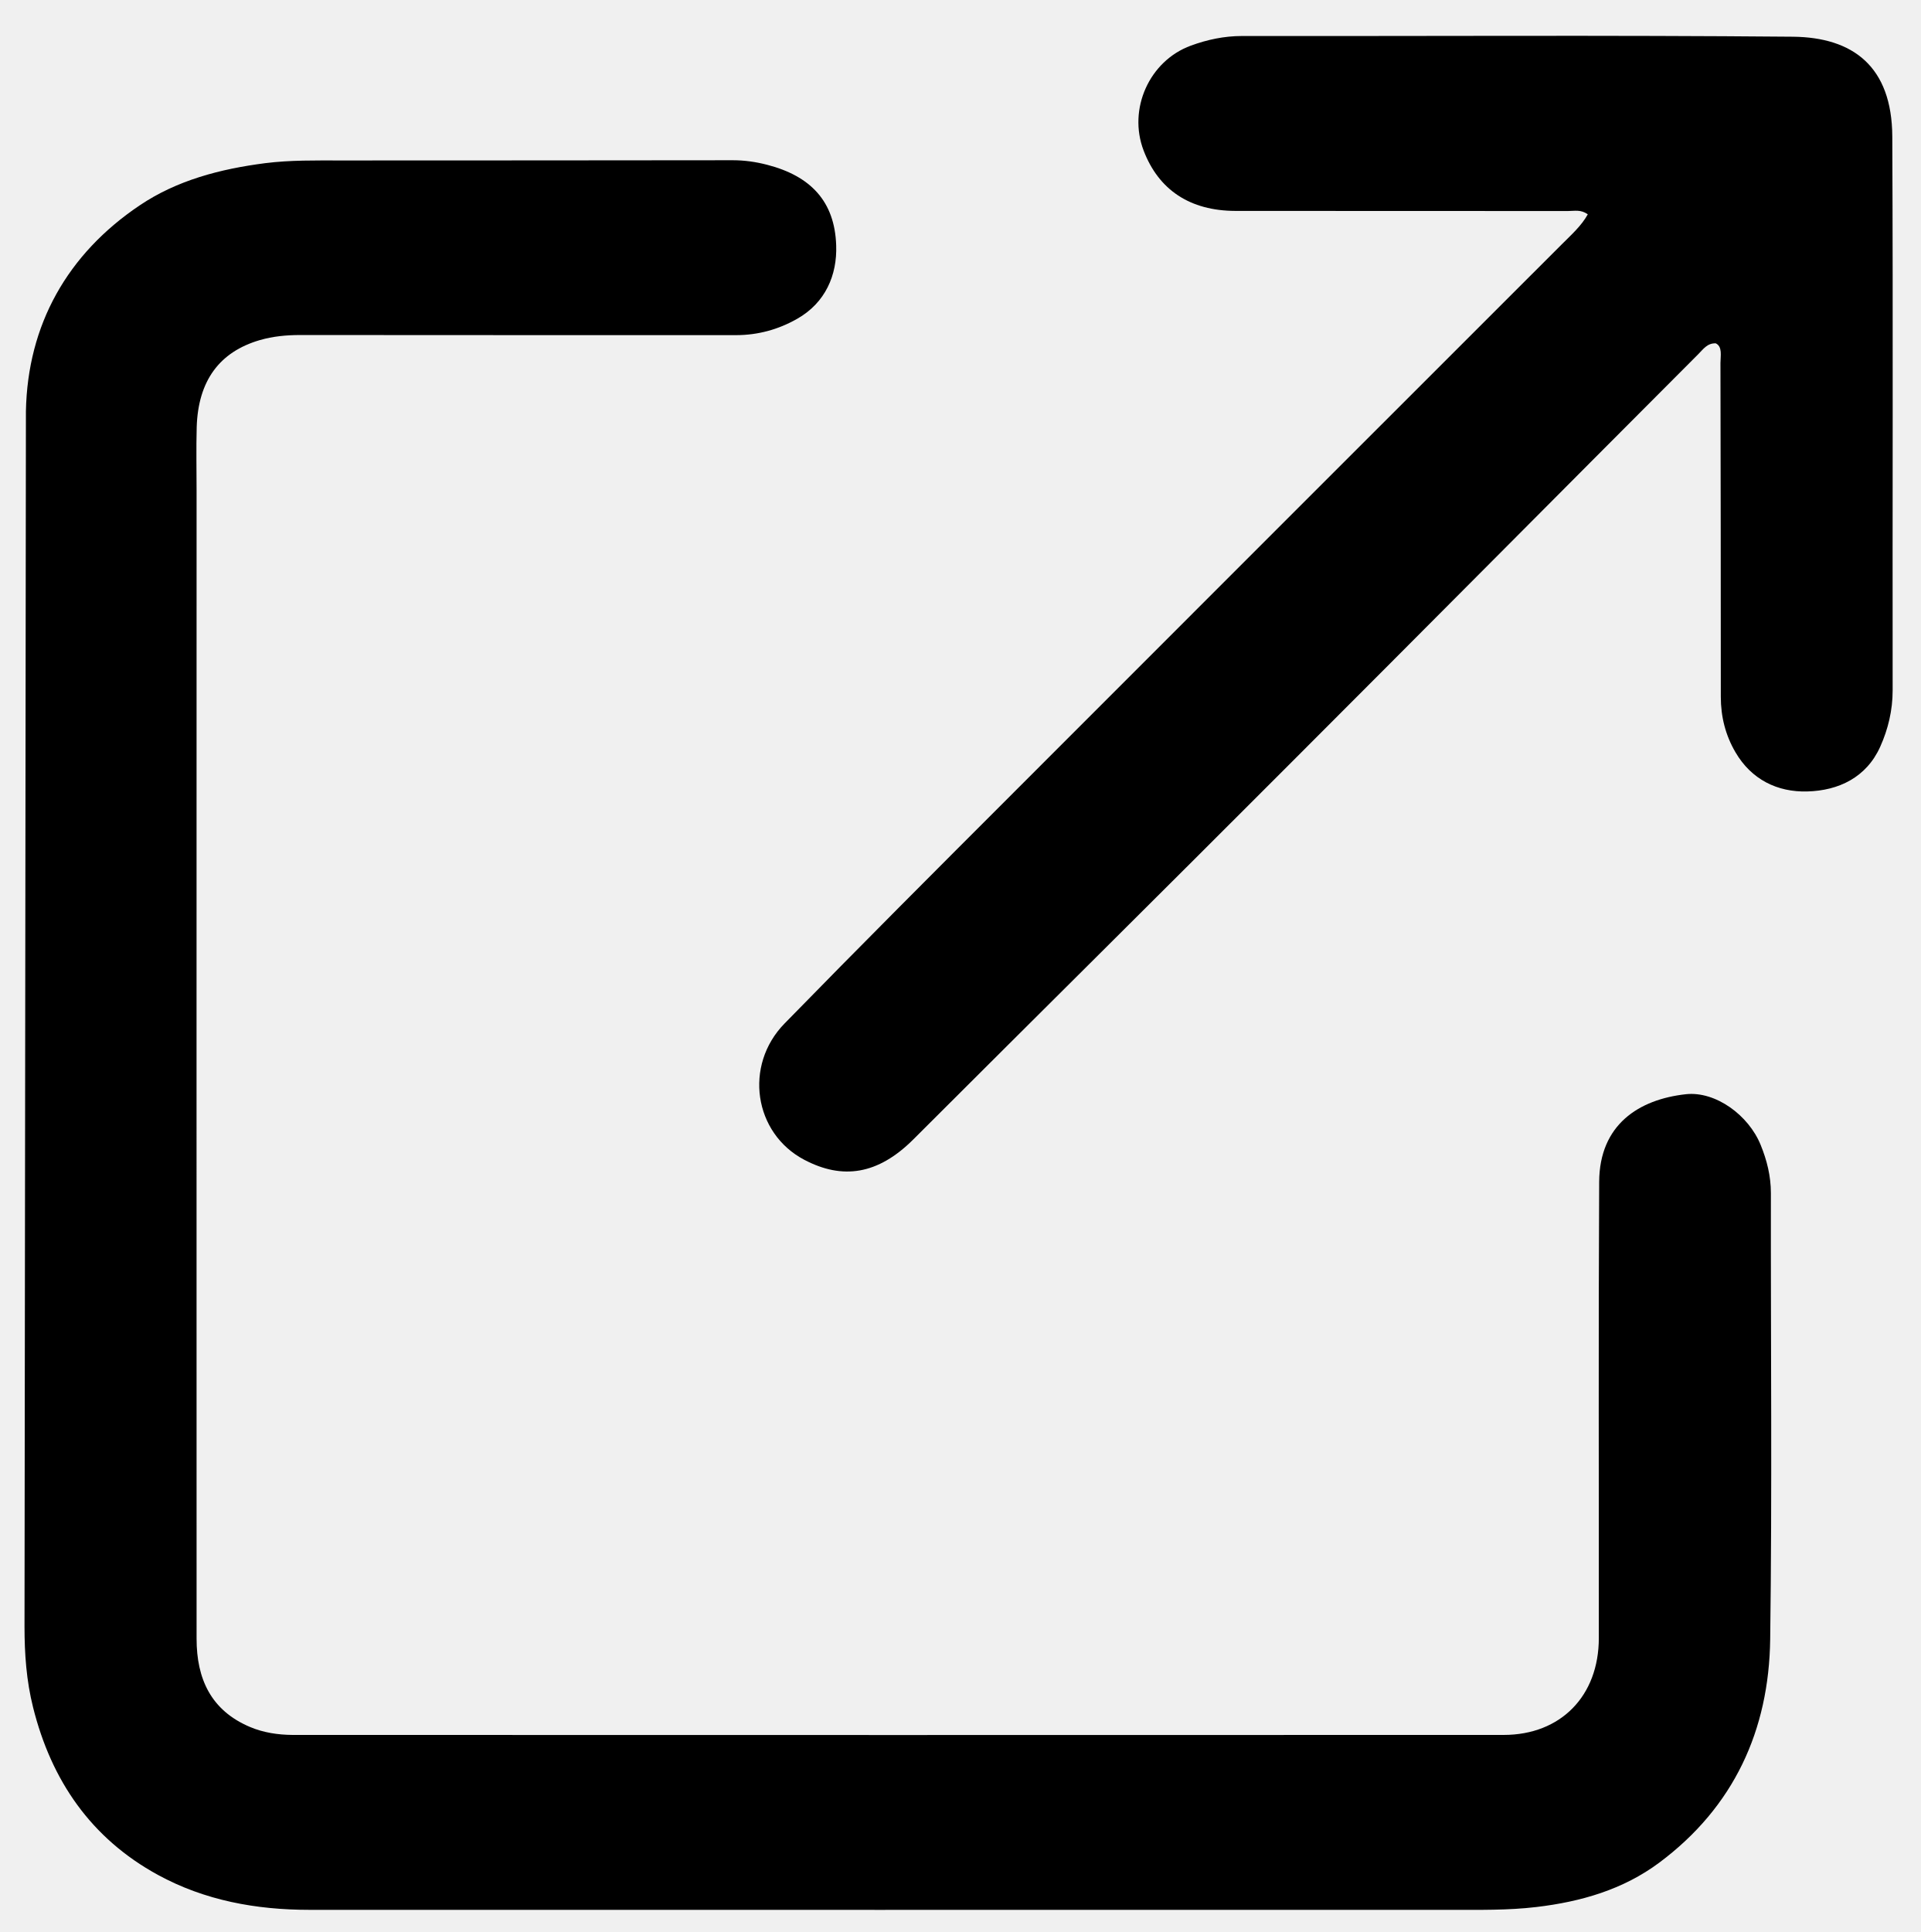
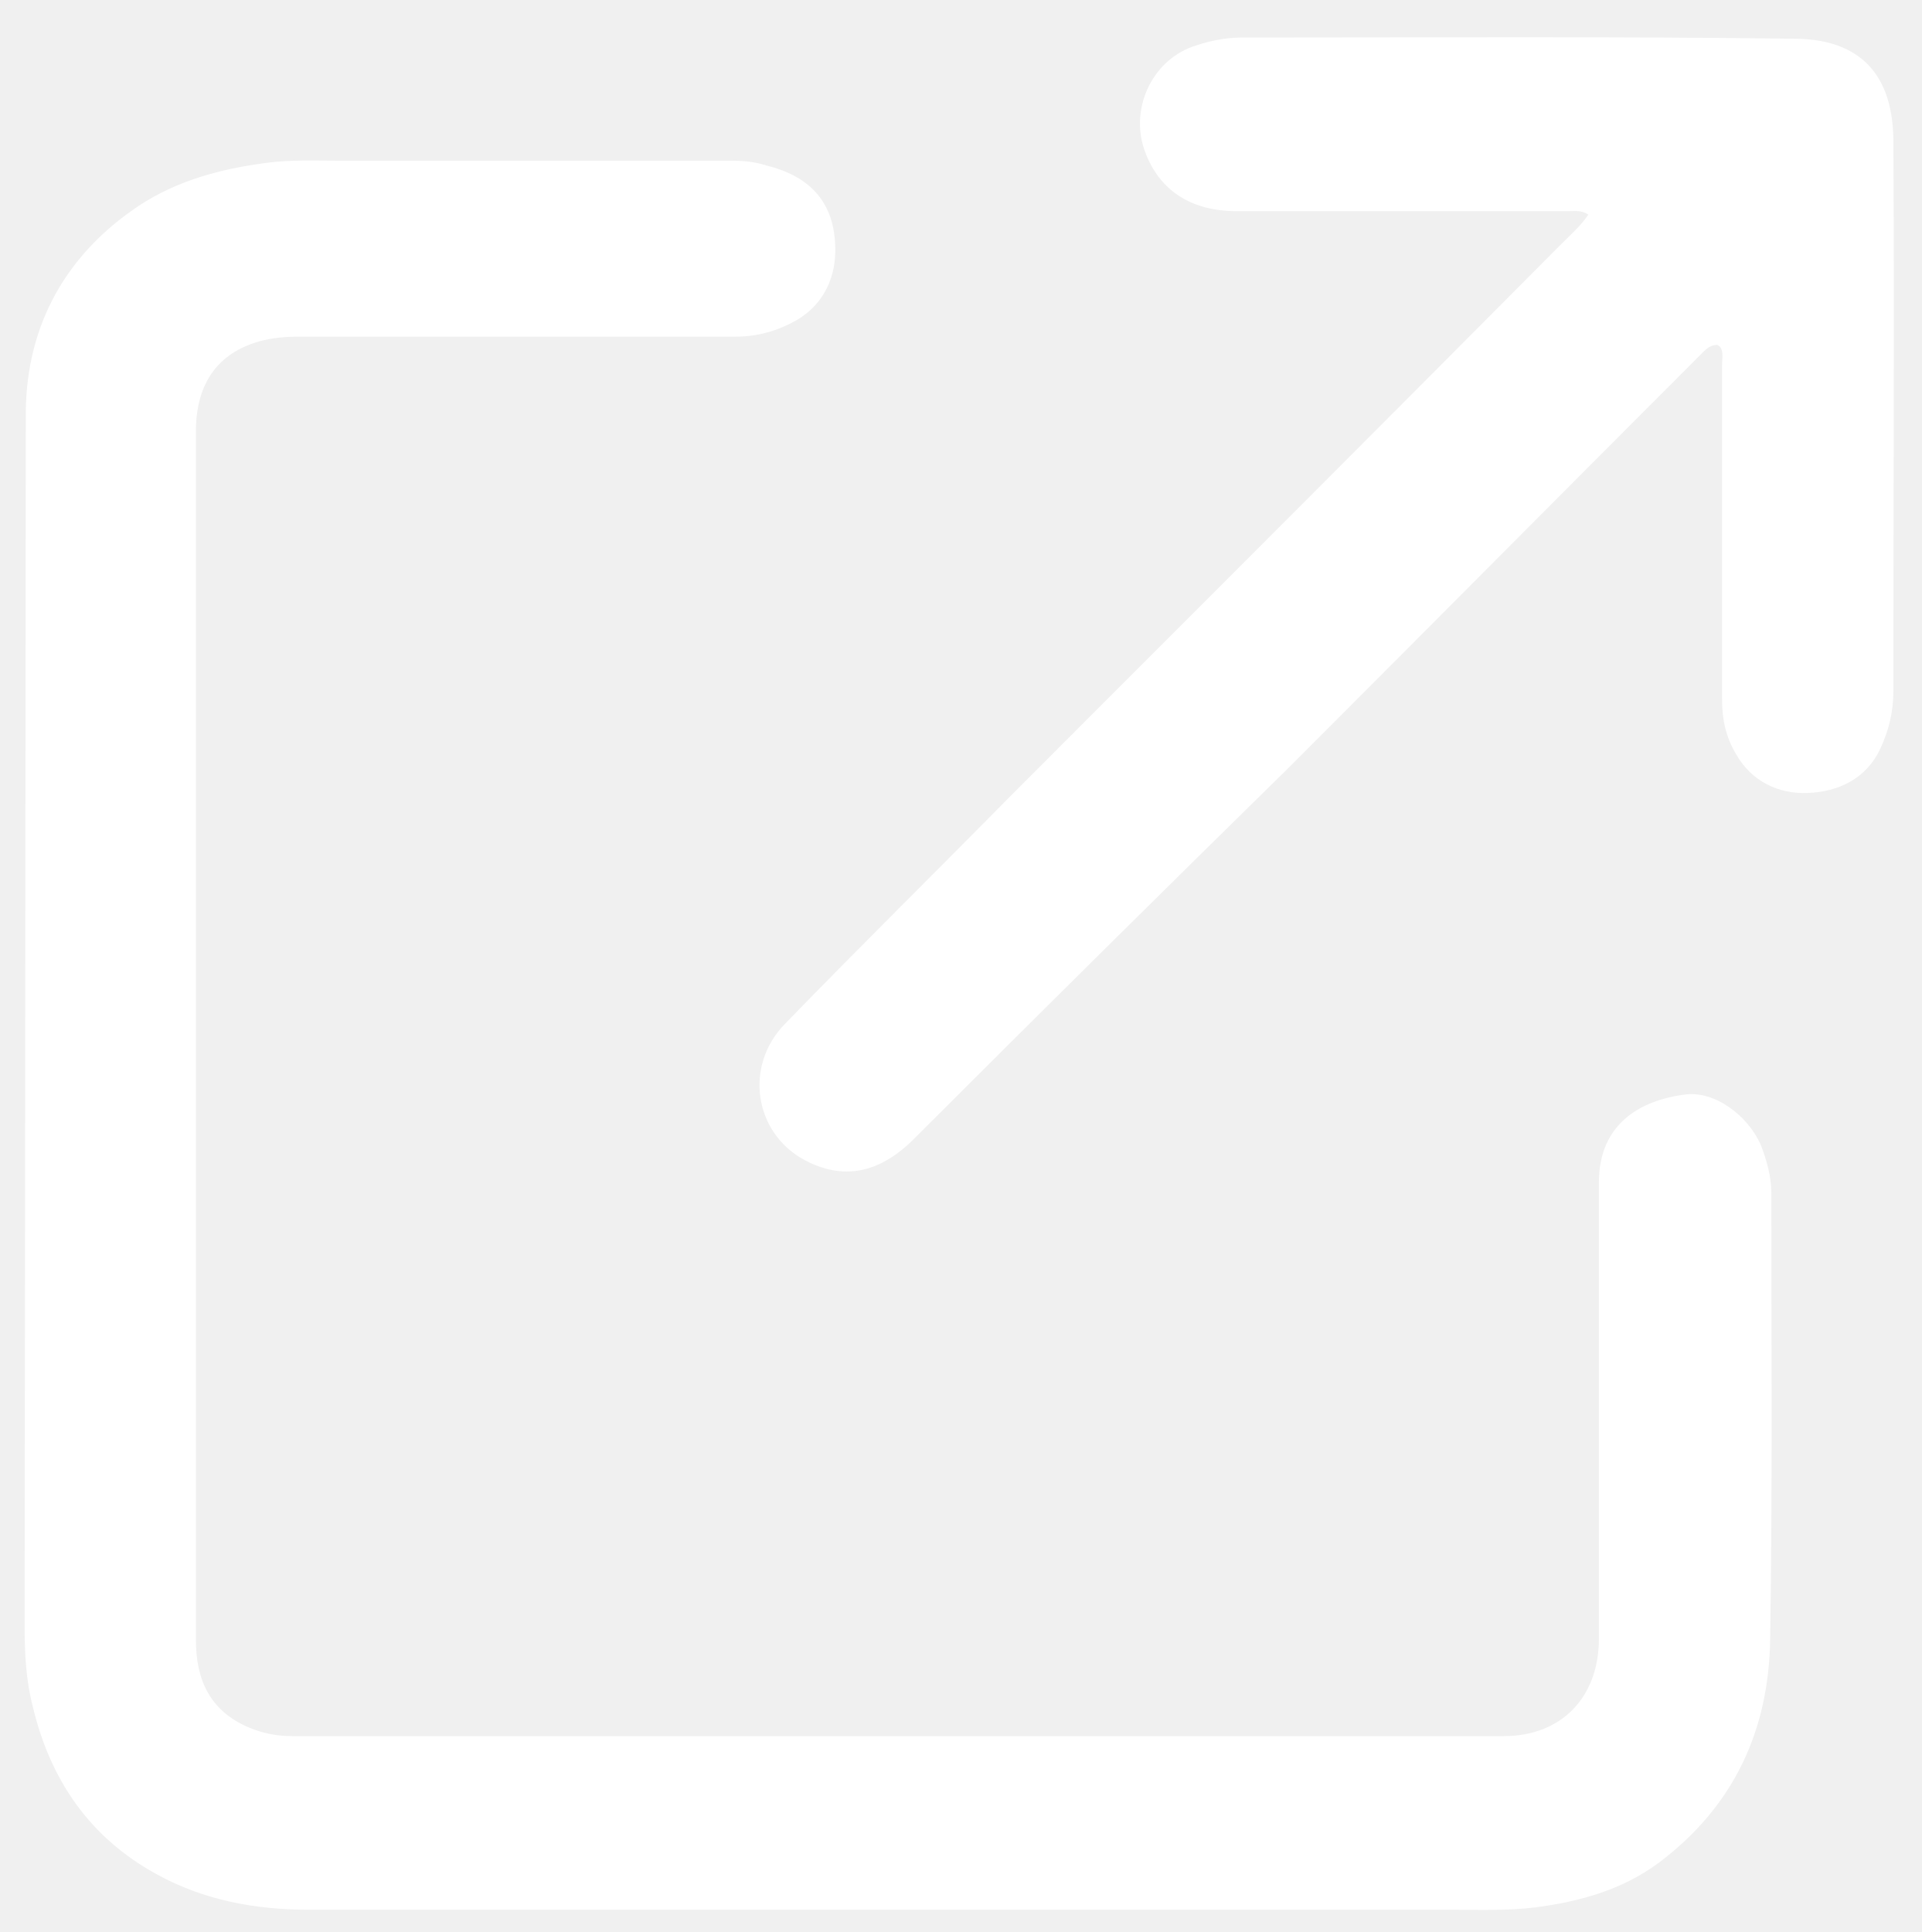
- <svg xmlns="http://www.w3.org/2000/svg" version="1.1" id="Layer_1" x="0px" y="0px" viewBox="0 0 163.77 164.7" style="enable-background:new 0 0 163.77 164.7;" xml:space="preserve">
-   <path d="M2.21,35.05c0.14-7.36,3.53-13.4,9.71-17.55c3.18-2.14,6.88-3.1,10.69-3.59c2.15-0.27,4.29-0.23,6.44-0.23  c11.14-0.01,22.29,0,33.43-0.02c1,0,1.97,0.14,2.93,0.39c3.68,0.95,5.76,3.1,5.88,6.87c0.09,2.52-0.91,4.89-3.33,6.26  c-1.6,0.91-3.34,1.39-5.21,1.39c-12.39,0-24.77,0-37.16-0.01c-1.17,0-2.32,0.11-3.43,0.43c-3.47,1.01-5.27,3.49-5.39,7.42  c-0.05,1.82-0.01,3.65-0.01,5.47c0,32.61-0.01,65.21,0,97.82c0,3.41,1.22,6.11,4.55,7.52c1.16,0.49,2.39,0.67,3.62,0.68  c34.42,0.01,68.85,0.01,103.27,0c4.86,0,8.11-3.32,8.11-8.26c0.01-12.97-0.04-25.94,0.03-38.9c0.03-4.86,3.37-7.02,7.4-7.46  c2.52-0.27,5.34,1.78,6.37,4.33c0.53,1.3,0.87,2.65,0.87,4.1c-0.02,12.68,0.11,25.36-0.06,38.03c-0.1,7.77-3.1,14.31-9.46,19.05  c-3.09,2.3-6.68,3.33-10.47,3.78c-2.44,0.29-4.88,0.24-7.32,0.24c-32.44,0.01-64.87,0-97.31,0c-4.53,0-8.91-0.8-12.9-2.98  c-5.69-3.11-9.08-8.03-10.64-14.28c-0.57-2.27-0.73-4.56-0.73-6.88L2.21,35.05z" />
-   <path d="M135.37,18.27c-0.61-0.43-1.11-0.28-1.71-0.28c-9.44-0.01-18.89,0-28.33-0.01c-3.88-0.01-6.55-1.79-7.83-5.15  c-1.35-3.53,0.48-7.64,4.03-8.94c1.39-0.51,2.84-0.82,4.35-0.82c15.66,0.02,31.31-0.08,46.97,0.06c5.12,0.05,8.45,2.53,8.48,8.51  c0.07,15.74,0.01,31.48,0.03,47.22c0,1.7-0.39,3.31-1.06,4.8c-1.18,2.62-3.55,3.74-6.22,3.81c-2.54,0.07-4.76-1.01-6.12-3.34  c-0.85-1.45-1.25-3.03-1.25-4.73c0-9.49-0.01-18.97-0.03-28.46c0-0.58,0.19-1.39-0.4-1.67c-0.72-0.03-1.07,0.5-1.48,0.91  c-11.67,11.69-23.31,23.42-34.99,35.1C99.19,75.92,88.51,86.5,77.88,97.12c-3.04,3.04-6.06,3.46-9.31,1.75  c-4.3-2.26-5.17-8.04-1.69-11.61c6.45-6.61,12.98-13.14,19.51-19.67c15.57-15.59,31.16-31.16,46.74-46.74  C133.94,20.04,134.83,19.25,135.37,18.27z" />
+ <svg xmlns="http://www.w3.org/2000/svg" version="1.1" id="Layer_1" x="0px" y="0px" viewBox="0 0 163.8 164.7" style="enable-background:new 0 0 163.8 164.7;" xml:space="preserve">
+   <style type="text/css">
+ 	.st0{fill:#FFFFFF;}
+ </style>
+   <path class="st0" d="M2.2,35c0.1-7.4,3.5-13.4,9.7-17.5c3.2-2.1,6.9-3.1,10.7-3.6c2.1-0.3,4.3-0.2,6.4-0.2c11.1,0,22.3,0,33.4,0  c1,0,2,0.1,2.9,0.4c3.7,0.9,5.8,3.1,5.9,6.9c0.1,2.5-0.9,4.9-3.3,6.3c-1.6,0.9-3.3,1.4-5.2,1.4c-12.4,0-24.8,0-37.2,0  c-1.2,0-2.3,0.1-3.4,0.4c-3.5,1-5.3,3.5-5.4,7.4c0,1.8,0,3.7,0,5.5c0,32.6,0,65.2,0,97.8c0,3.4,1.2,6.1,4.6,7.5  c1.2,0.5,2.4,0.7,3.6,0.7c34.4,0,68.8,0,103.3,0c4.9,0,8.1-3.3,8.1-8.3c0-13,0-25.9,0-38.9c0-4.9,3.4-7,7.4-7.5  c2.5-0.3,5.3,1.8,6.4,4.3c0.5,1.3,0.9,2.7,0.9,4.1c0,12.7,0.1,25.4-0.1,38c-0.1,7.8-3.1,14.3-9.5,19.1c-3.1,2.3-6.7,3.3-10.5,3.8  c-2.4,0.3-4.9,0.2-7.3,0.2c-32.4,0-64.9,0-97.3,0c-4.5,0-8.9-0.8-12.9-3c-5.7-3.1-9.1-8-10.6-14.3c-0.6-2.3-0.7-4.6-0.7-6.9L2.2,35z  " />
+   <path class="st0" d="M135.4,18.3c-0.6-0.4-1.1-0.3-1.7-0.3c-9.4,0-18.9,0-28.3,0c-3.9,0-6.6-1.8-7.8-5.1c-1.3-3.5,0.5-7.6,4-8.9  c1.4-0.5,2.8-0.8,4.3-0.8c15.7,0,31.3-0.1,47,0.1c5.1,0,8.4,2.5,8.5,8.5c0.1,15.7,0,31.5,0,47.2c0,1.7-0.4,3.3-1.1,4.8  c-1.2,2.6-3.6,3.7-6.2,3.8c-2.5,0.1-4.8-1-6.1-3.3c-0.9-1.5-1.2-3-1.2-4.7c0-9.5,0-19,0-28.5c0-0.6,0.2-1.4-0.4-1.7  c-0.7,0-1.1,0.5-1.5,0.9c-11.7,11.7-23.3,23.4-35,35.1C99.2,75.9,88.5,86.5,77.9,97.1c-3,3-6.1,3.5-9.3,1.8c-4.3-2.3-5.2-8-1.7-11.6  c6.4-6.6,13-13.1,19.5-19.7C102,52,117.6,36.4,133.1,20.8C133.9,20,134.8,19.2,135.4,18.3z" />
</svg>
